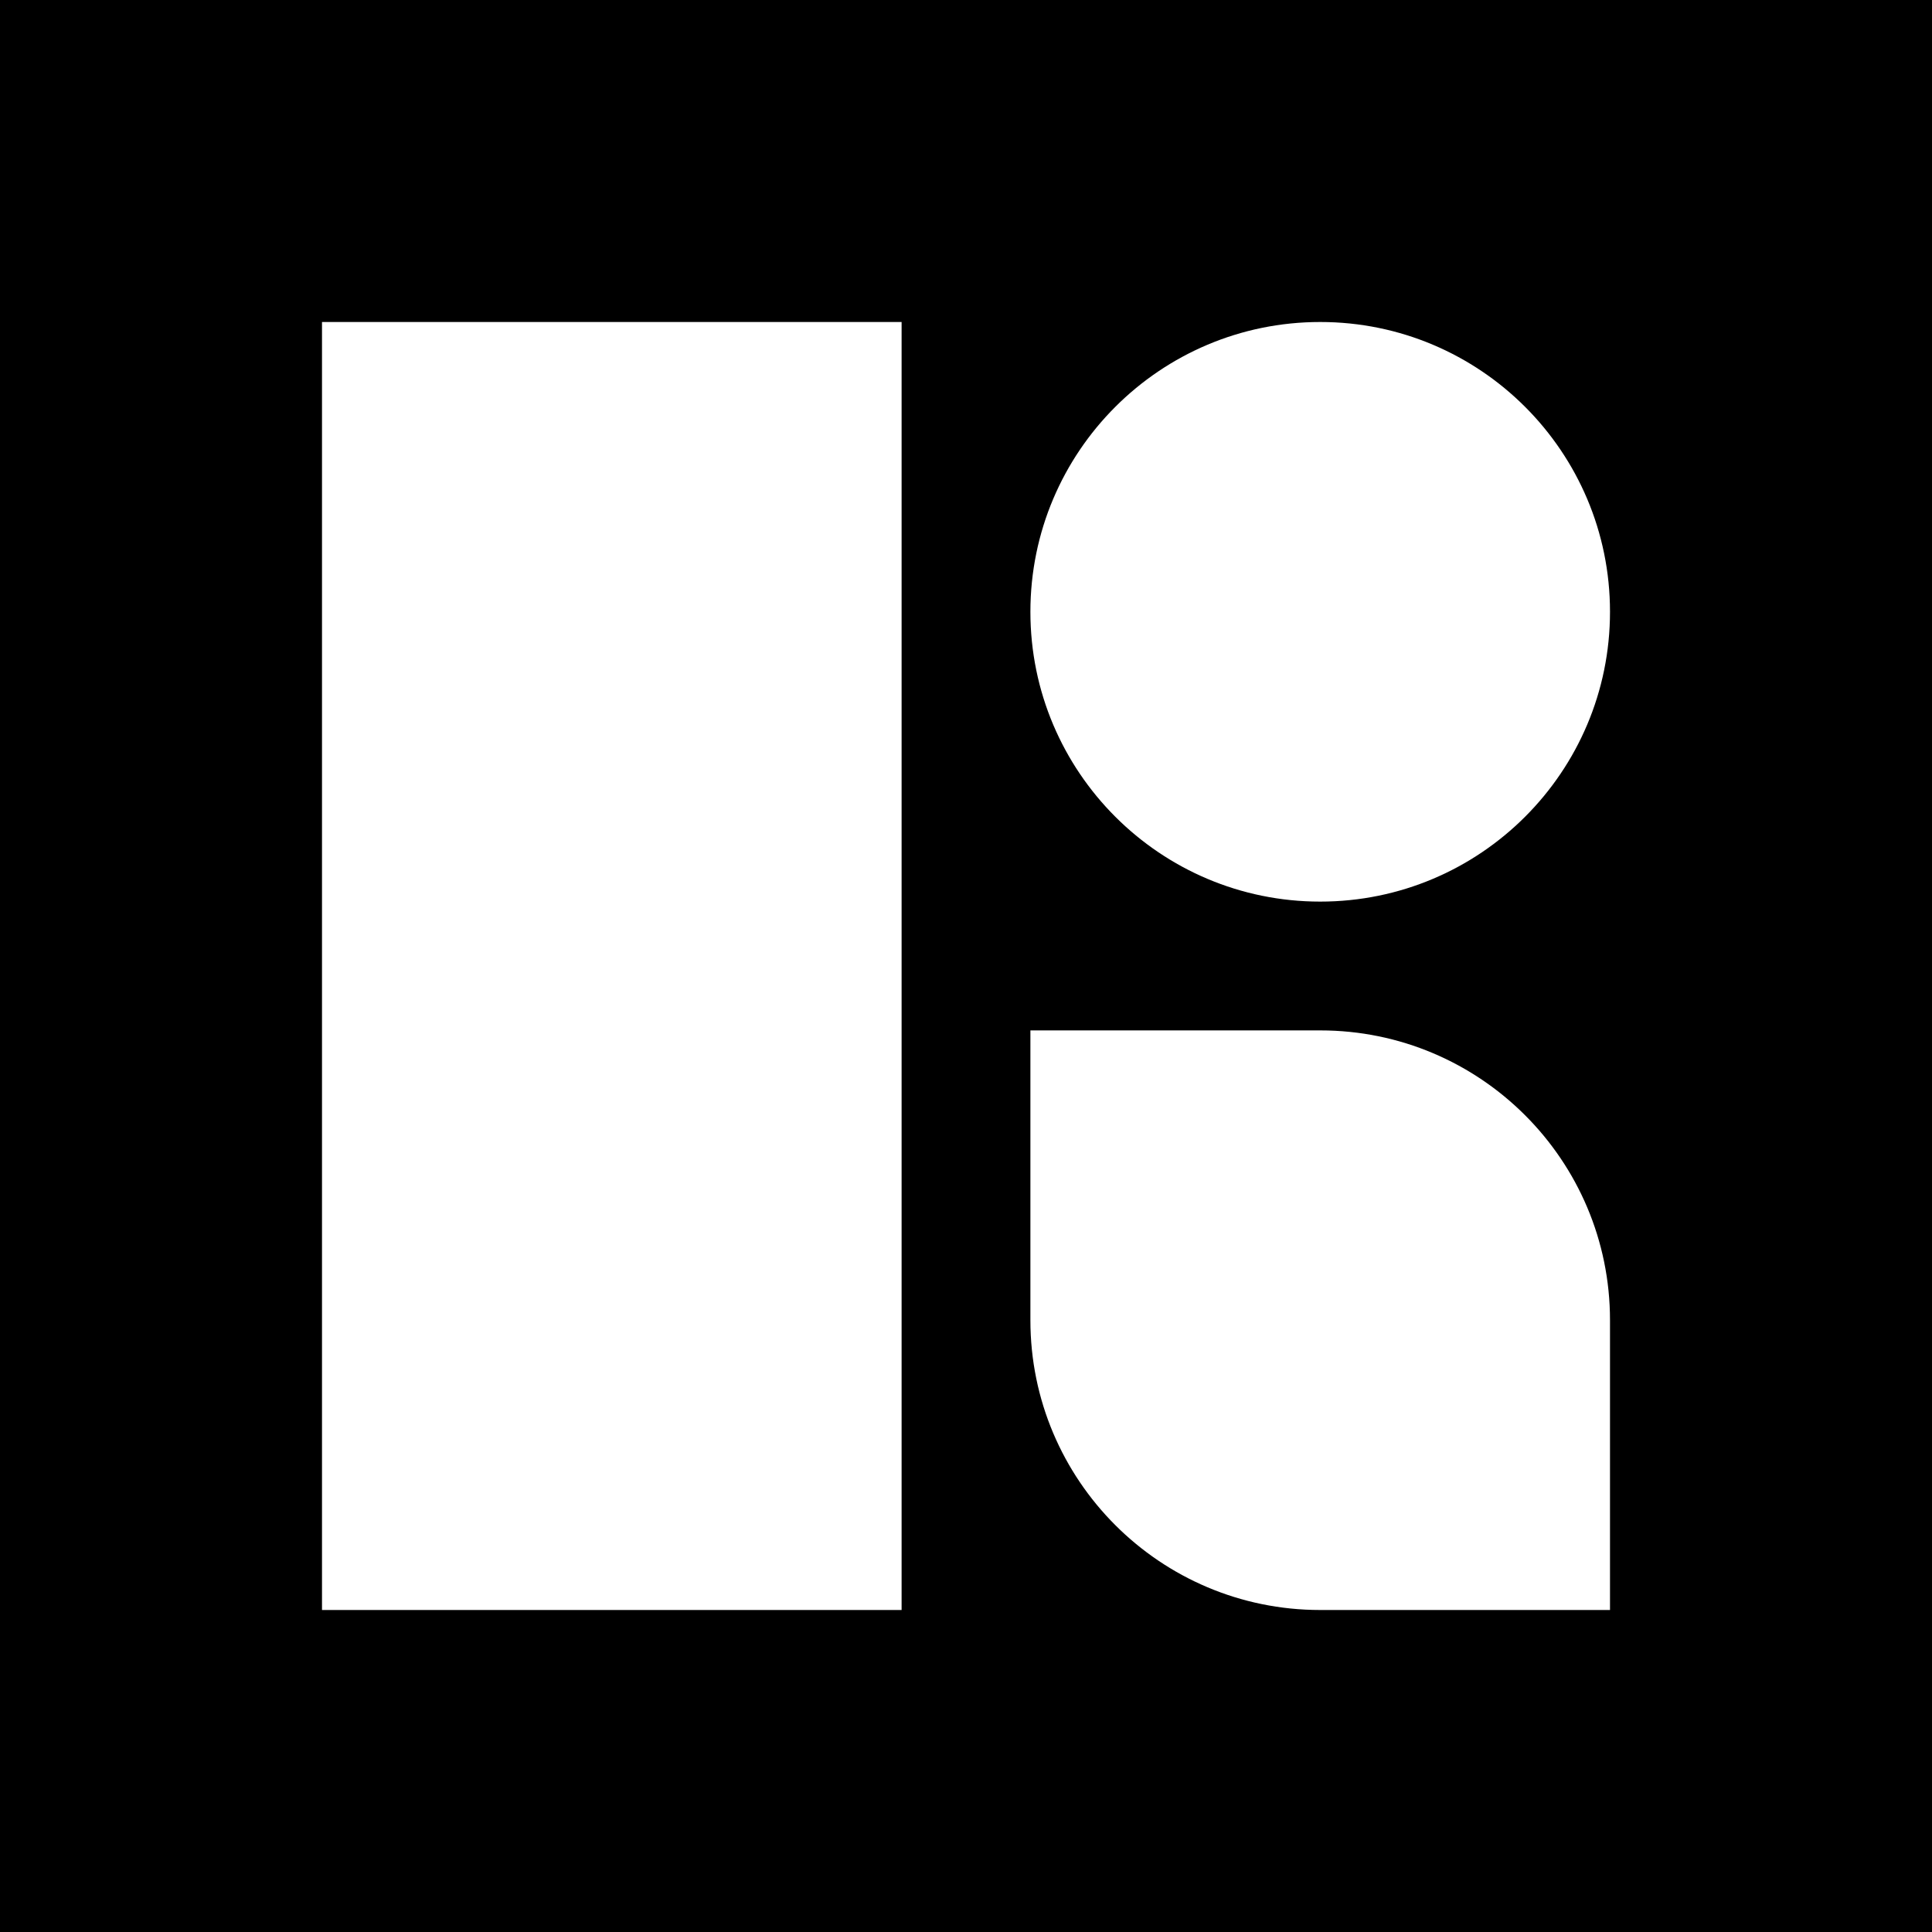
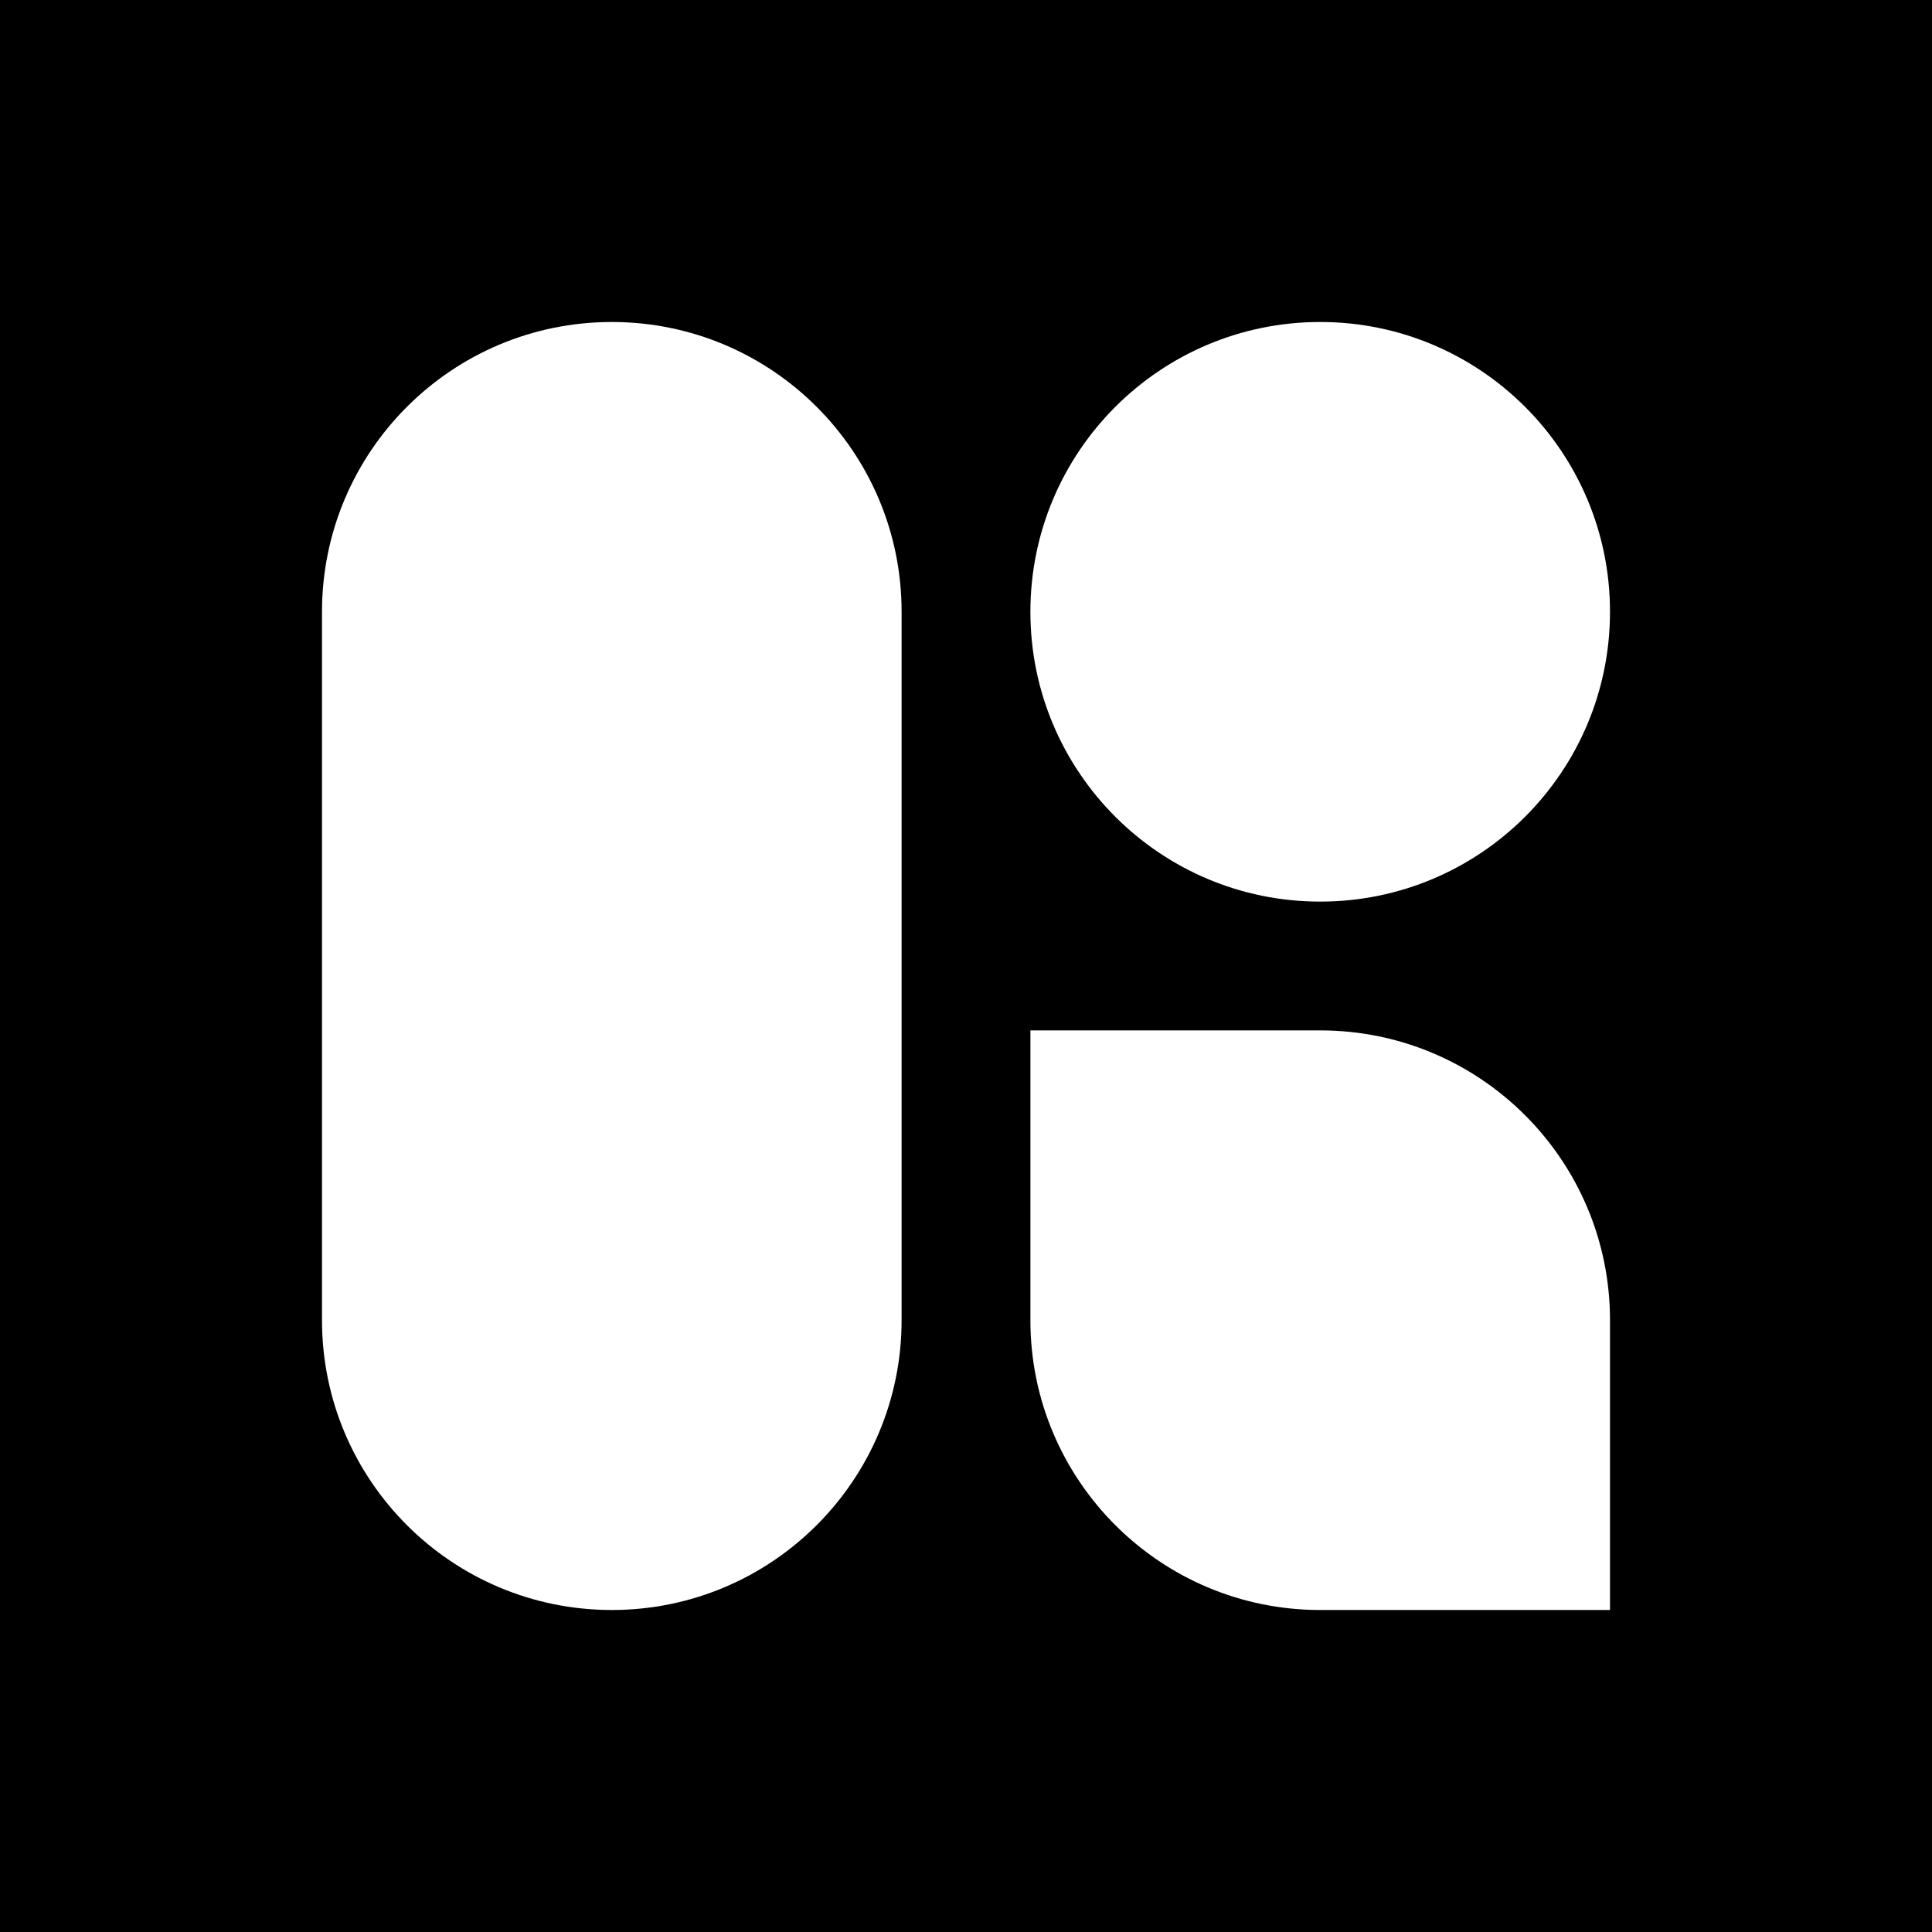
<svg xmlns="http://www.w3.org/2000/svg" width="120" height="120" viewBox="0 0 120 120" fill="none">
  <rect width="120" height="120" fill="black" />
  <g clip-path="url(#clip0_27_15)">
-     <rect x="20" y="20" width="36" height="80" fill="white" />
+     <path d="M20 38C20 28.059 28.059 20 38 20C47.941 20 56 28.059 56 38V82C56 91.941 47.941 100 38 100C28.059 100 20 91.941 20 82V38Z" fill="white" />
    <path d="M64 64H82C91.941 64 100 72.059 100 82V100H82C72.059 100 64 91.941 64 82V64Z" fill="white" />
    <rect x="64" y="20" width="36" height="36" rx="18" fill="white" />
  </g>
  <defs>
    <clipPath id="clip0_27_15">
      <rect width="80" height="80" fill="white" transform="translate(20 20)" />
    </clipPath>
  </defs>
</svg>
